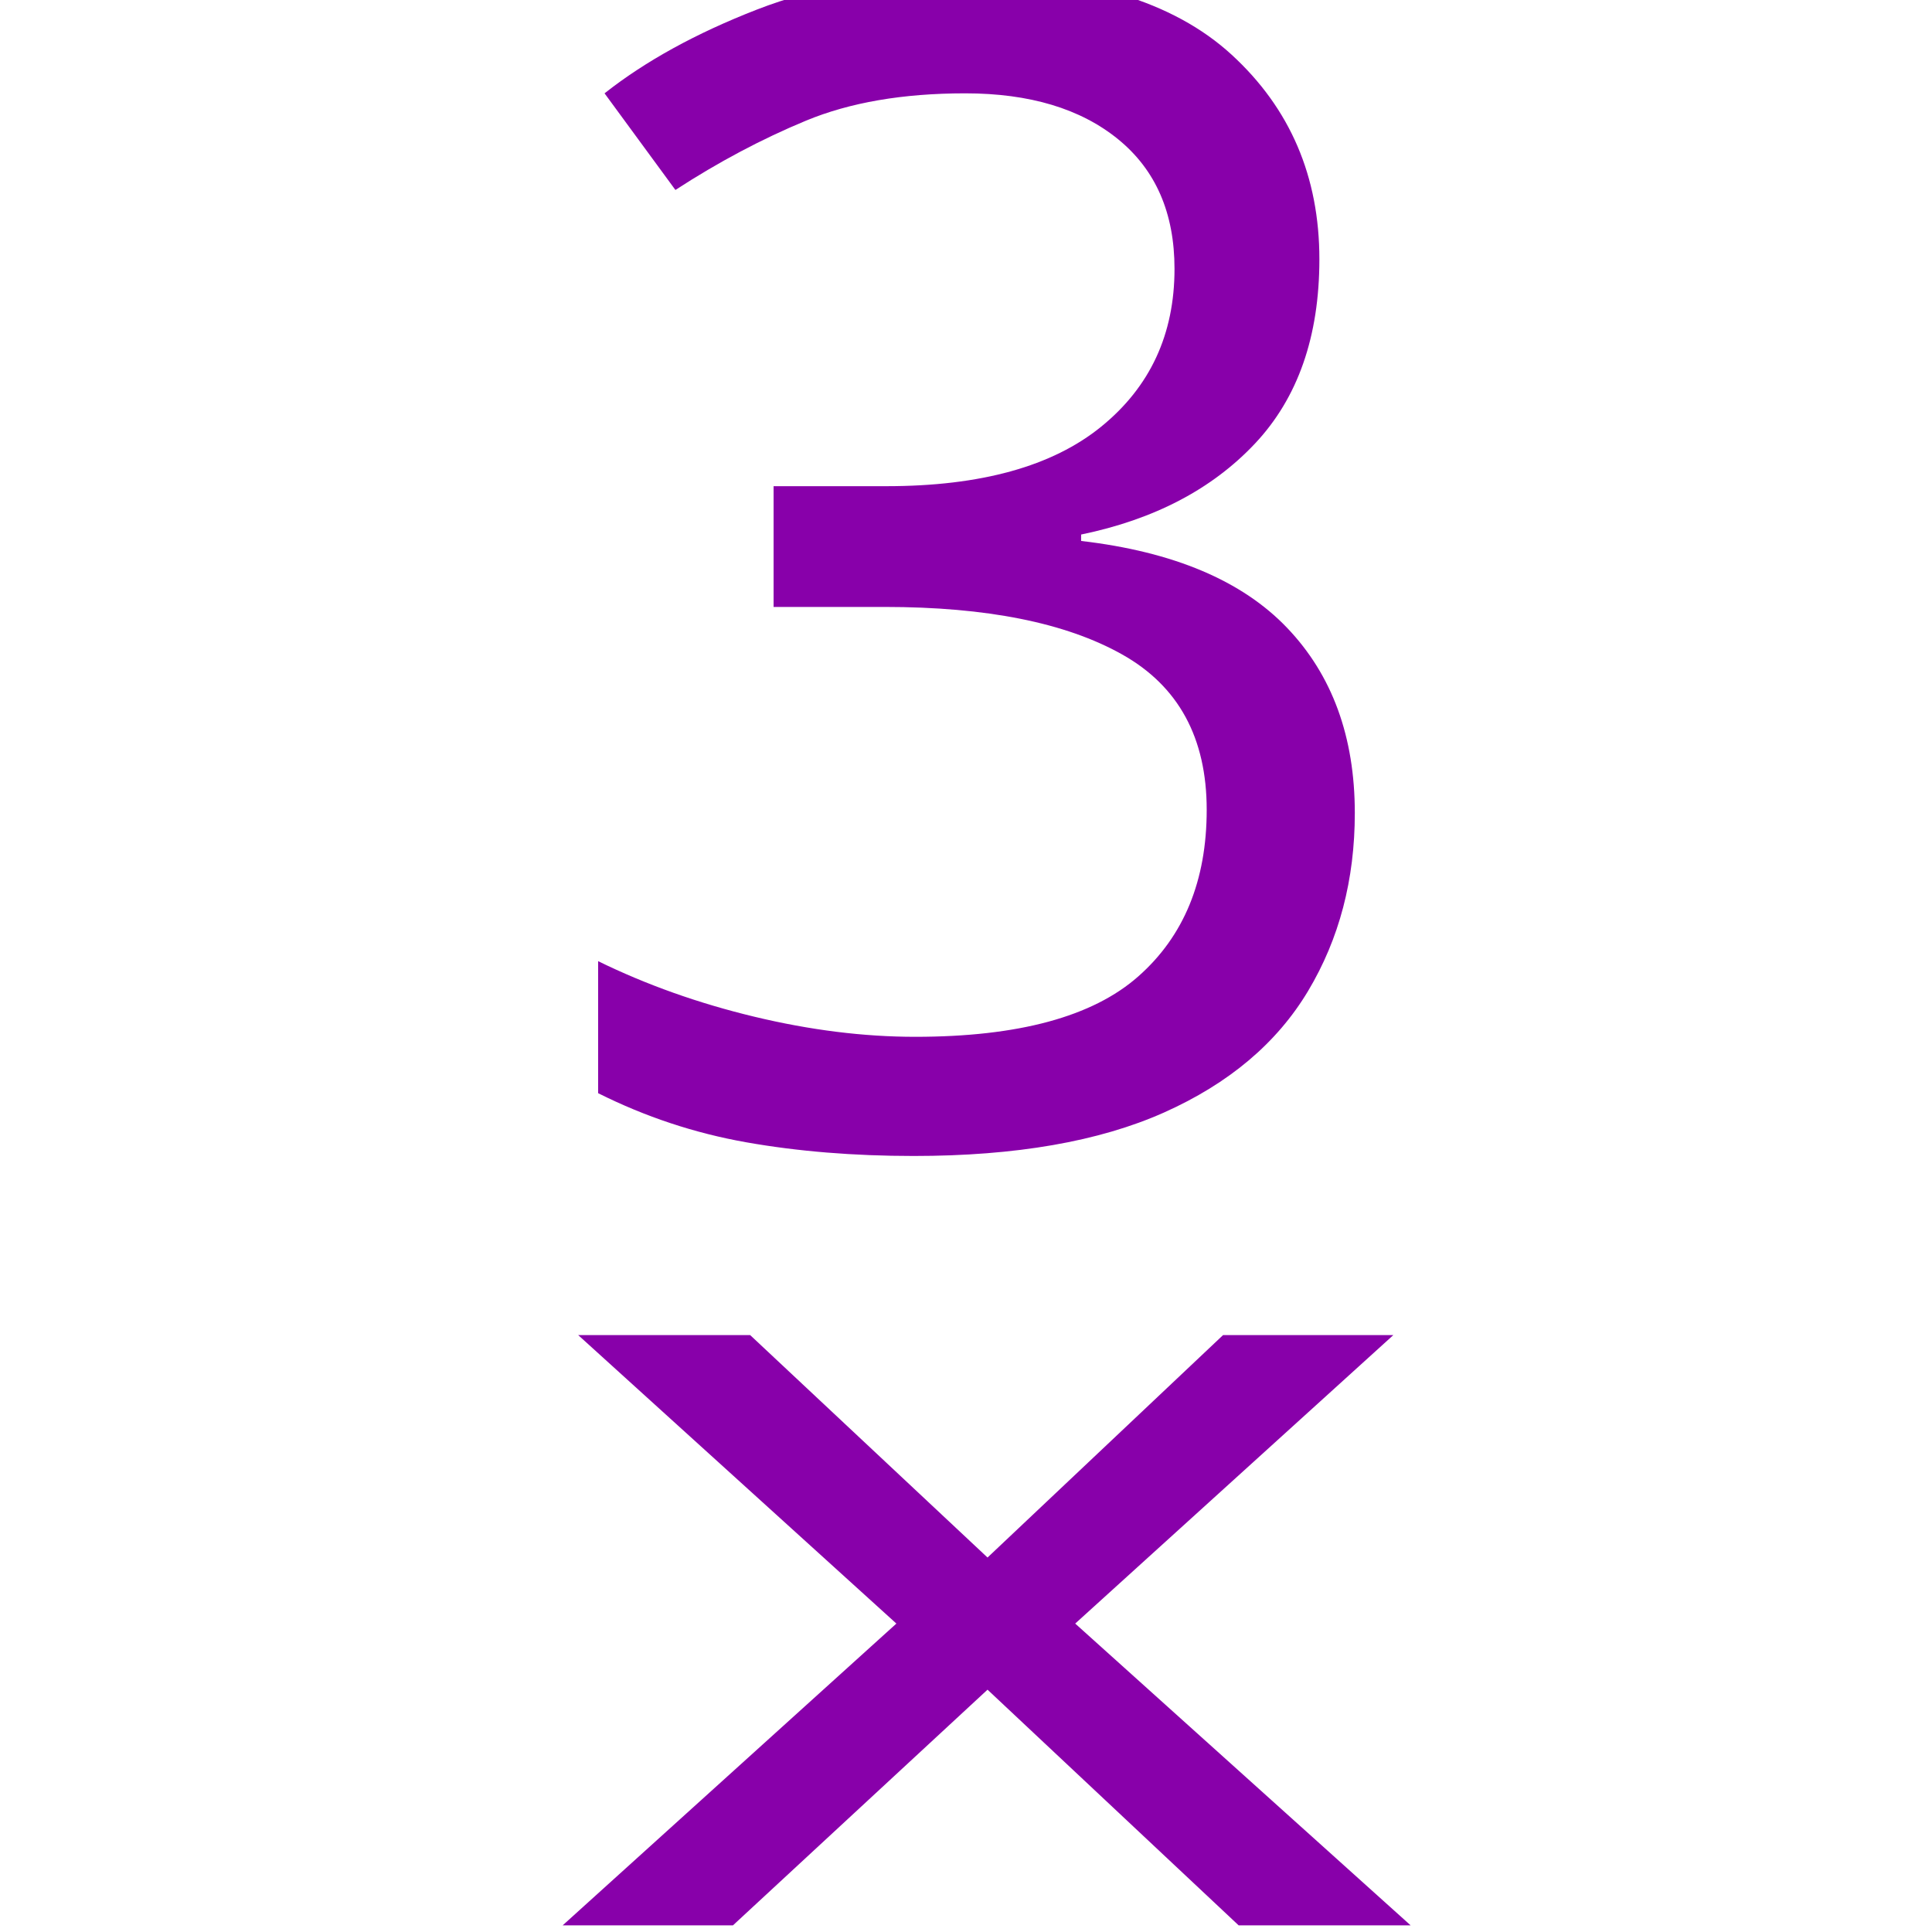
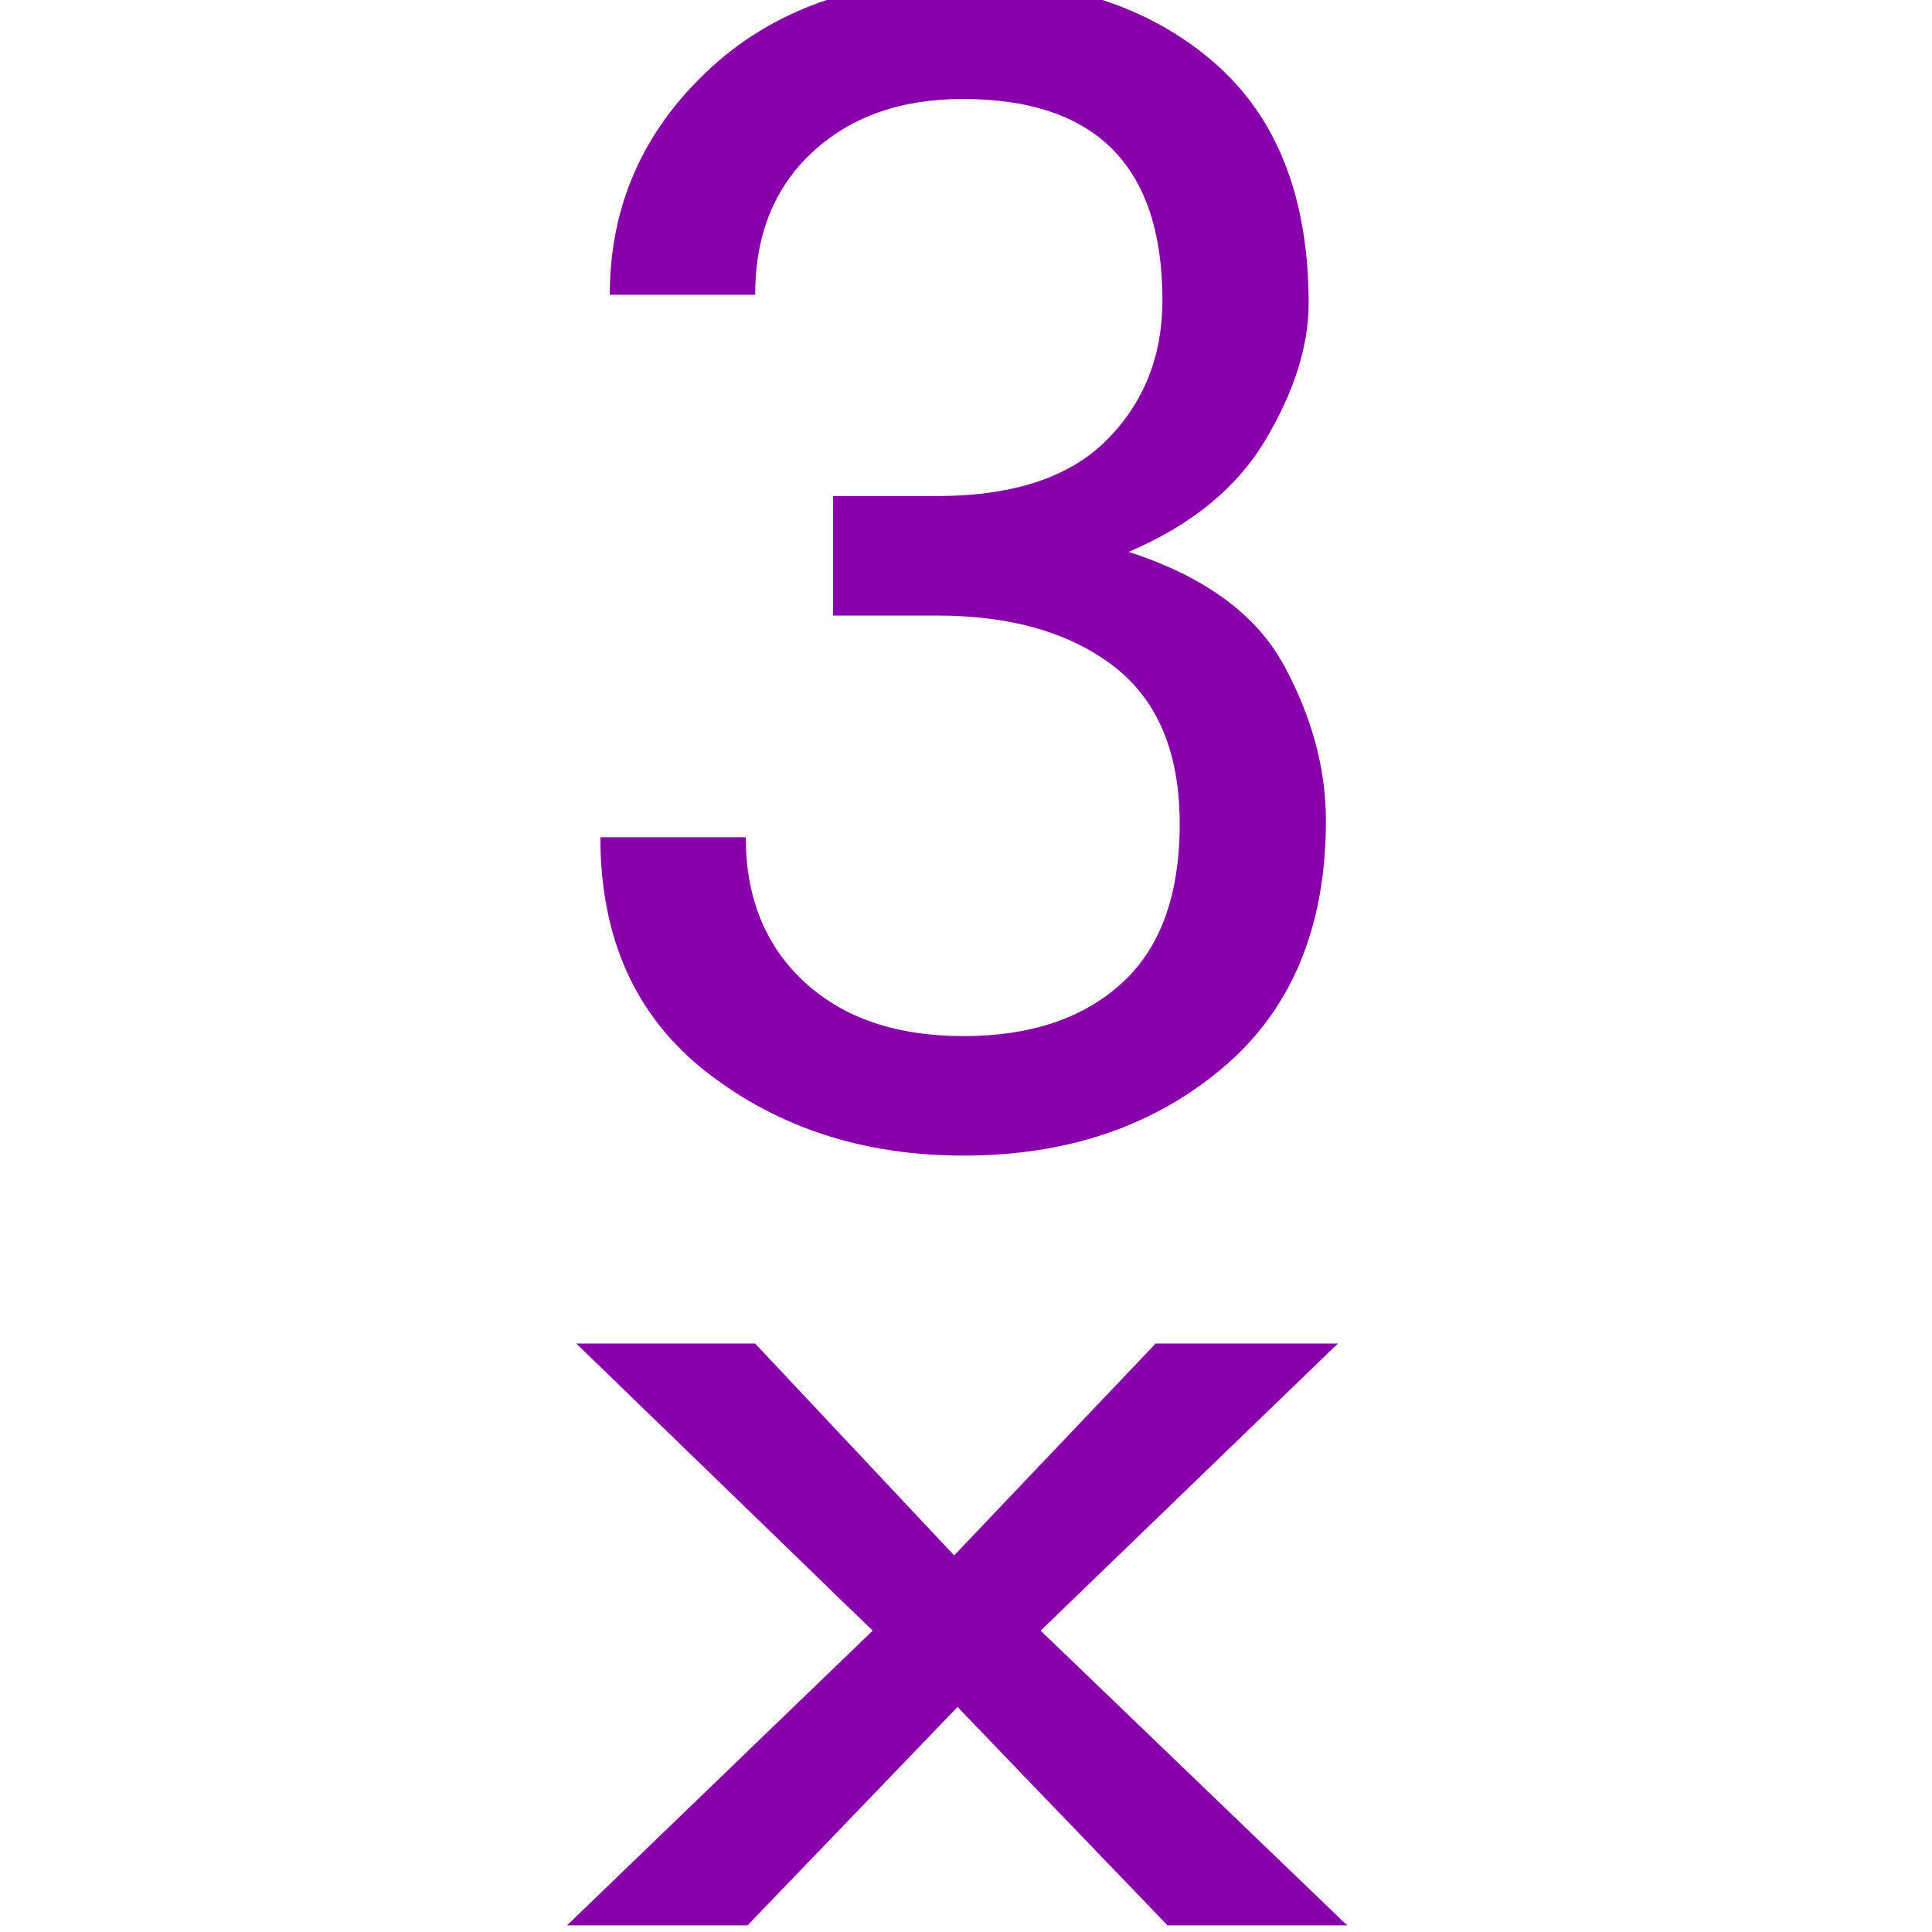
<svg xmlns="http://www.w3.org/2000/svg" width="512" height="512" viewBox="0 0 512 512" version="1.1" id="svg1">
  <defs id="defs1">
    <linearGradient id="swatch2">
      <stop style="stop-color:#4d4d4d;stop-opacity:0.317;" offset="0" id="stop2" />
    </linearGradient>
  </defs>
  <g id="layer1">
-     <text xml:space="preserve" style="font-style:normal;font-variant:normal;font-weight:normal;font-stretch:normal;font-size:426.667px;font-family:Ubuntu;-inkscape-font-specification:'Ubuntu, Normal';font-variant-ligatures:normal;font-variant-caps:normal;font-variant-numeric:normal;font-variant-east-asian:normal;text-align:start;writing-mode:lr-tb;direction:ltr;text-anchor:start;fill:#8800aa;stroke-width:40" x="139.306" y="302.08" id="text2">
-       <tspan id="tspan2" x="139.306" y="302.08" style="font-style:normal;font-variant:normal;font-weight:normal;font-stretch:normal;font-size:426.667px;font-family:Ubuntu;-inkscape-font-specification:'Ubuntu, Normal';font-variant-ligatures:normal;font-variant-caps:normal;font-variant-numeric:normal;font-variant-east-asian:normal;fill:#8800aa">3</tspan>
+     <text xml:space="preserve" style="font-style:normal;font-variant:normal;font-weight:normal;font-stretch:normal;font-size:426.667px;font-family:Roboto,Arial,Helvetica;-inkscape-font-specification:'Ubuntu, Normal';font-variant-ligatures:normal;font-variant-caps:normal;font-variant-numeric:normal;font-variant-east-asian:normal;text-align:start;writing-mode:lr-tb;direction:ltr;text-anchor:start;fill:#8800aa;stroke-width:40" x="139.306" y="302.08" id="text2">
+       <tspan id="tspan2" x="139.306" y="302.08" style="font-style:normal;font-variant:normal;font-weight:normal;font-stretch:normal;font-size:426.667px;font-family:Roboto,Arial,Helvetica;-inkscape-font-specification:'Ubuntu, Normal';font-variant-ligatures:normal;font-variant-caps:normal;font-variant-numeric:normal;font-variant-east-asian:normal;fill:#8800aa">3</tspan>
    </text>
-     <text xml:space="preserve" style="font-style:normal;font-variant:normal;font-weight:normal;font-stretch:normal;font-size:364.726px;font-family:Ubuntu;-inkscape-font-specification:'Ubuntu, Normal';font-variant-ligatures:normal;font-variant-caps:normal;font-variant-numeric:normal;font-variant-east-asian:normal;text-align:start;writing-mode:lr-tb;direction:ltr;text-anchor:start;fill:#8800aa;stroke-width:32.008" x="112.76" y="637.631" id="text2-3" transform="scale(1.249679,0.8002057)">
-       <tspan id="tspan2-5" x="112.76" y="637.631" style="font-style:normal;font-variant:normal;font-weight:normal;font-stretch:normal;font-size:364.726px;font-family:Ubuntu;-inkscape-font-specification:'Ubuntu, Normal';font-variant-ligatures:normal;font-variant-caps:normal;font-variant-numeric:normal;font-variant-east-asian:normal;stroke-width:32.008;fill:#8800aa">x</tspan>
+     <text xml:space="preserve" style="font-style:normal;font-variant:normal;font-weight:normal;font-stretch:normal;font-size:364.726px;font-family:Roboto,Arial,Helvetica;-inkscape-font-specification:'Ubuntu, Normal';font-variant-ligatures:normal;font-variant-caps:normal;font-variant-numeric:normal;font-variant-east-asian:normal;text-align:start;writing-mode:lr-tb;direction:ltr;text-anchor:start;fill:#8800aa;stroke-width:32.008" x="112.76" y="637.631" id="text2-3" transform="scale(1.249679,0.8002057)">
+       <tspan id="tspan2-5" x="112.76" y="637.631" style="font-style:normal;font-variant:normal;font-weight:normal;font-stretch:normal;font-size:364.726px;font-family:Roboto,Arial,Helvetica;-inkscape-font-specification:'Ubuntu, Normal';font-variant-ligatures:normal;font-variant-caps:normal;font-variant-numeric:normal;font-variant-east-asian:normal;stroke-width:32.008;fill:#8800aa">x</tspan>
    </text>
  </g>
</svg>
